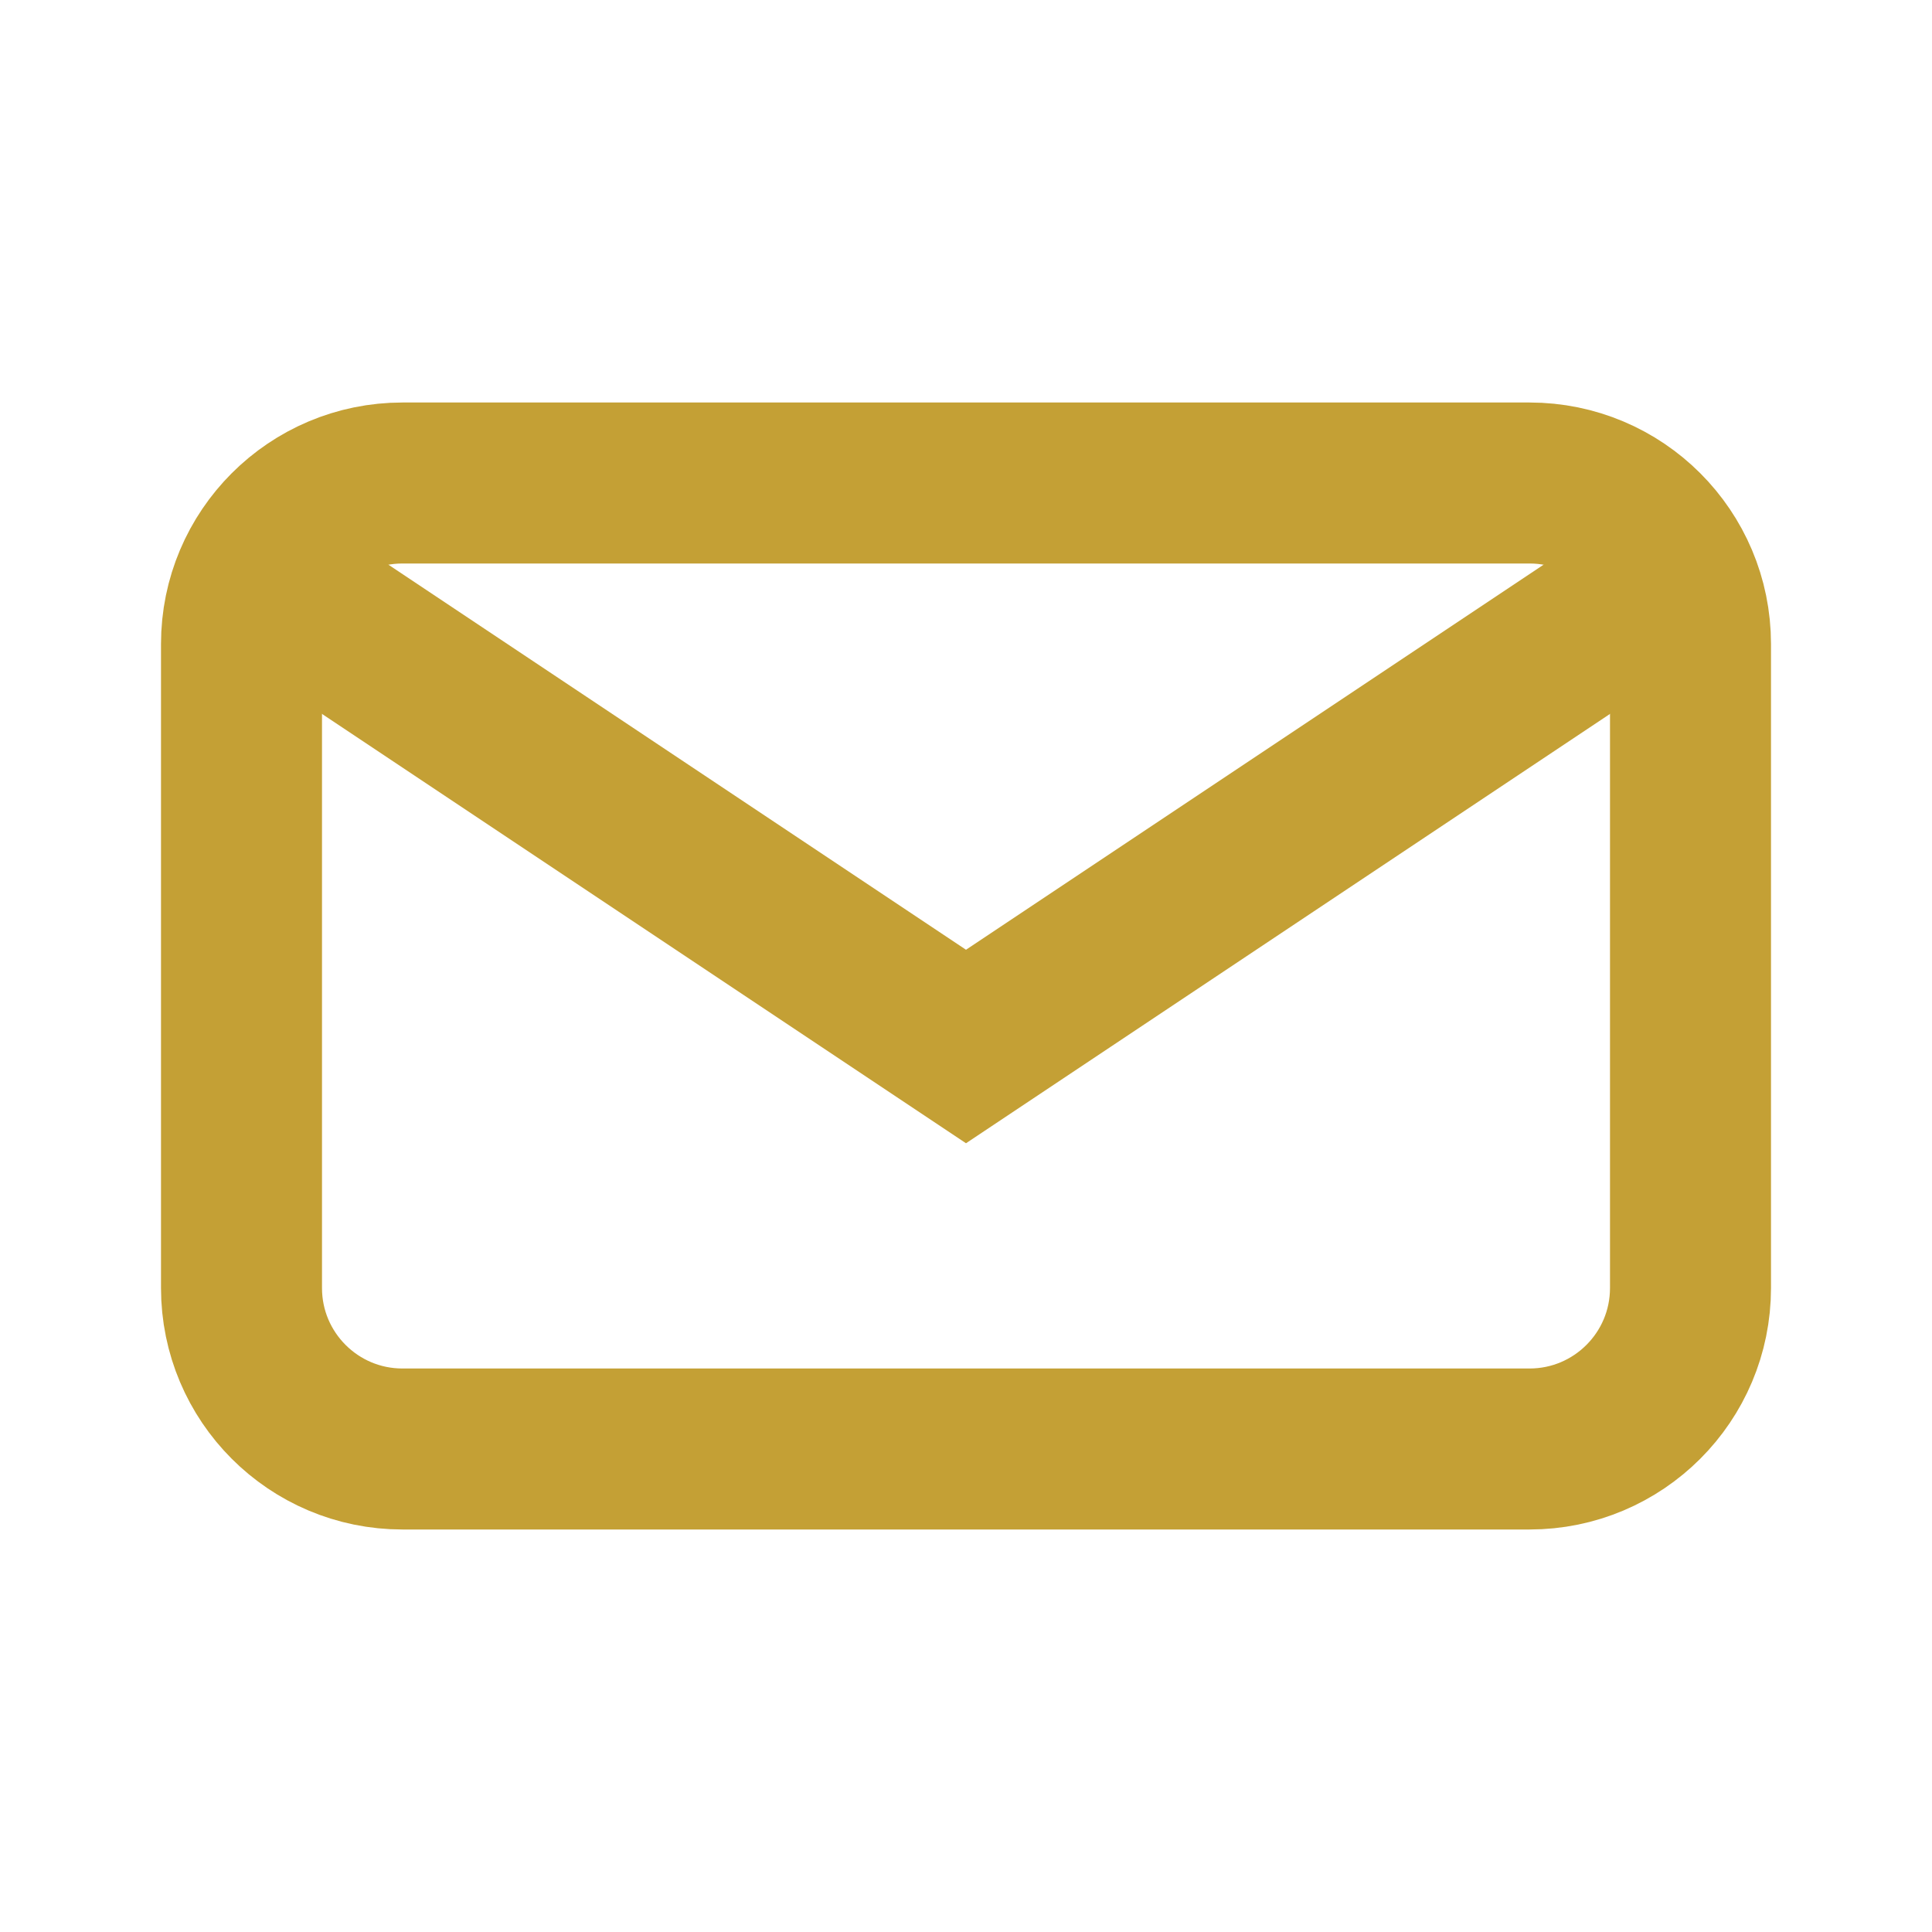
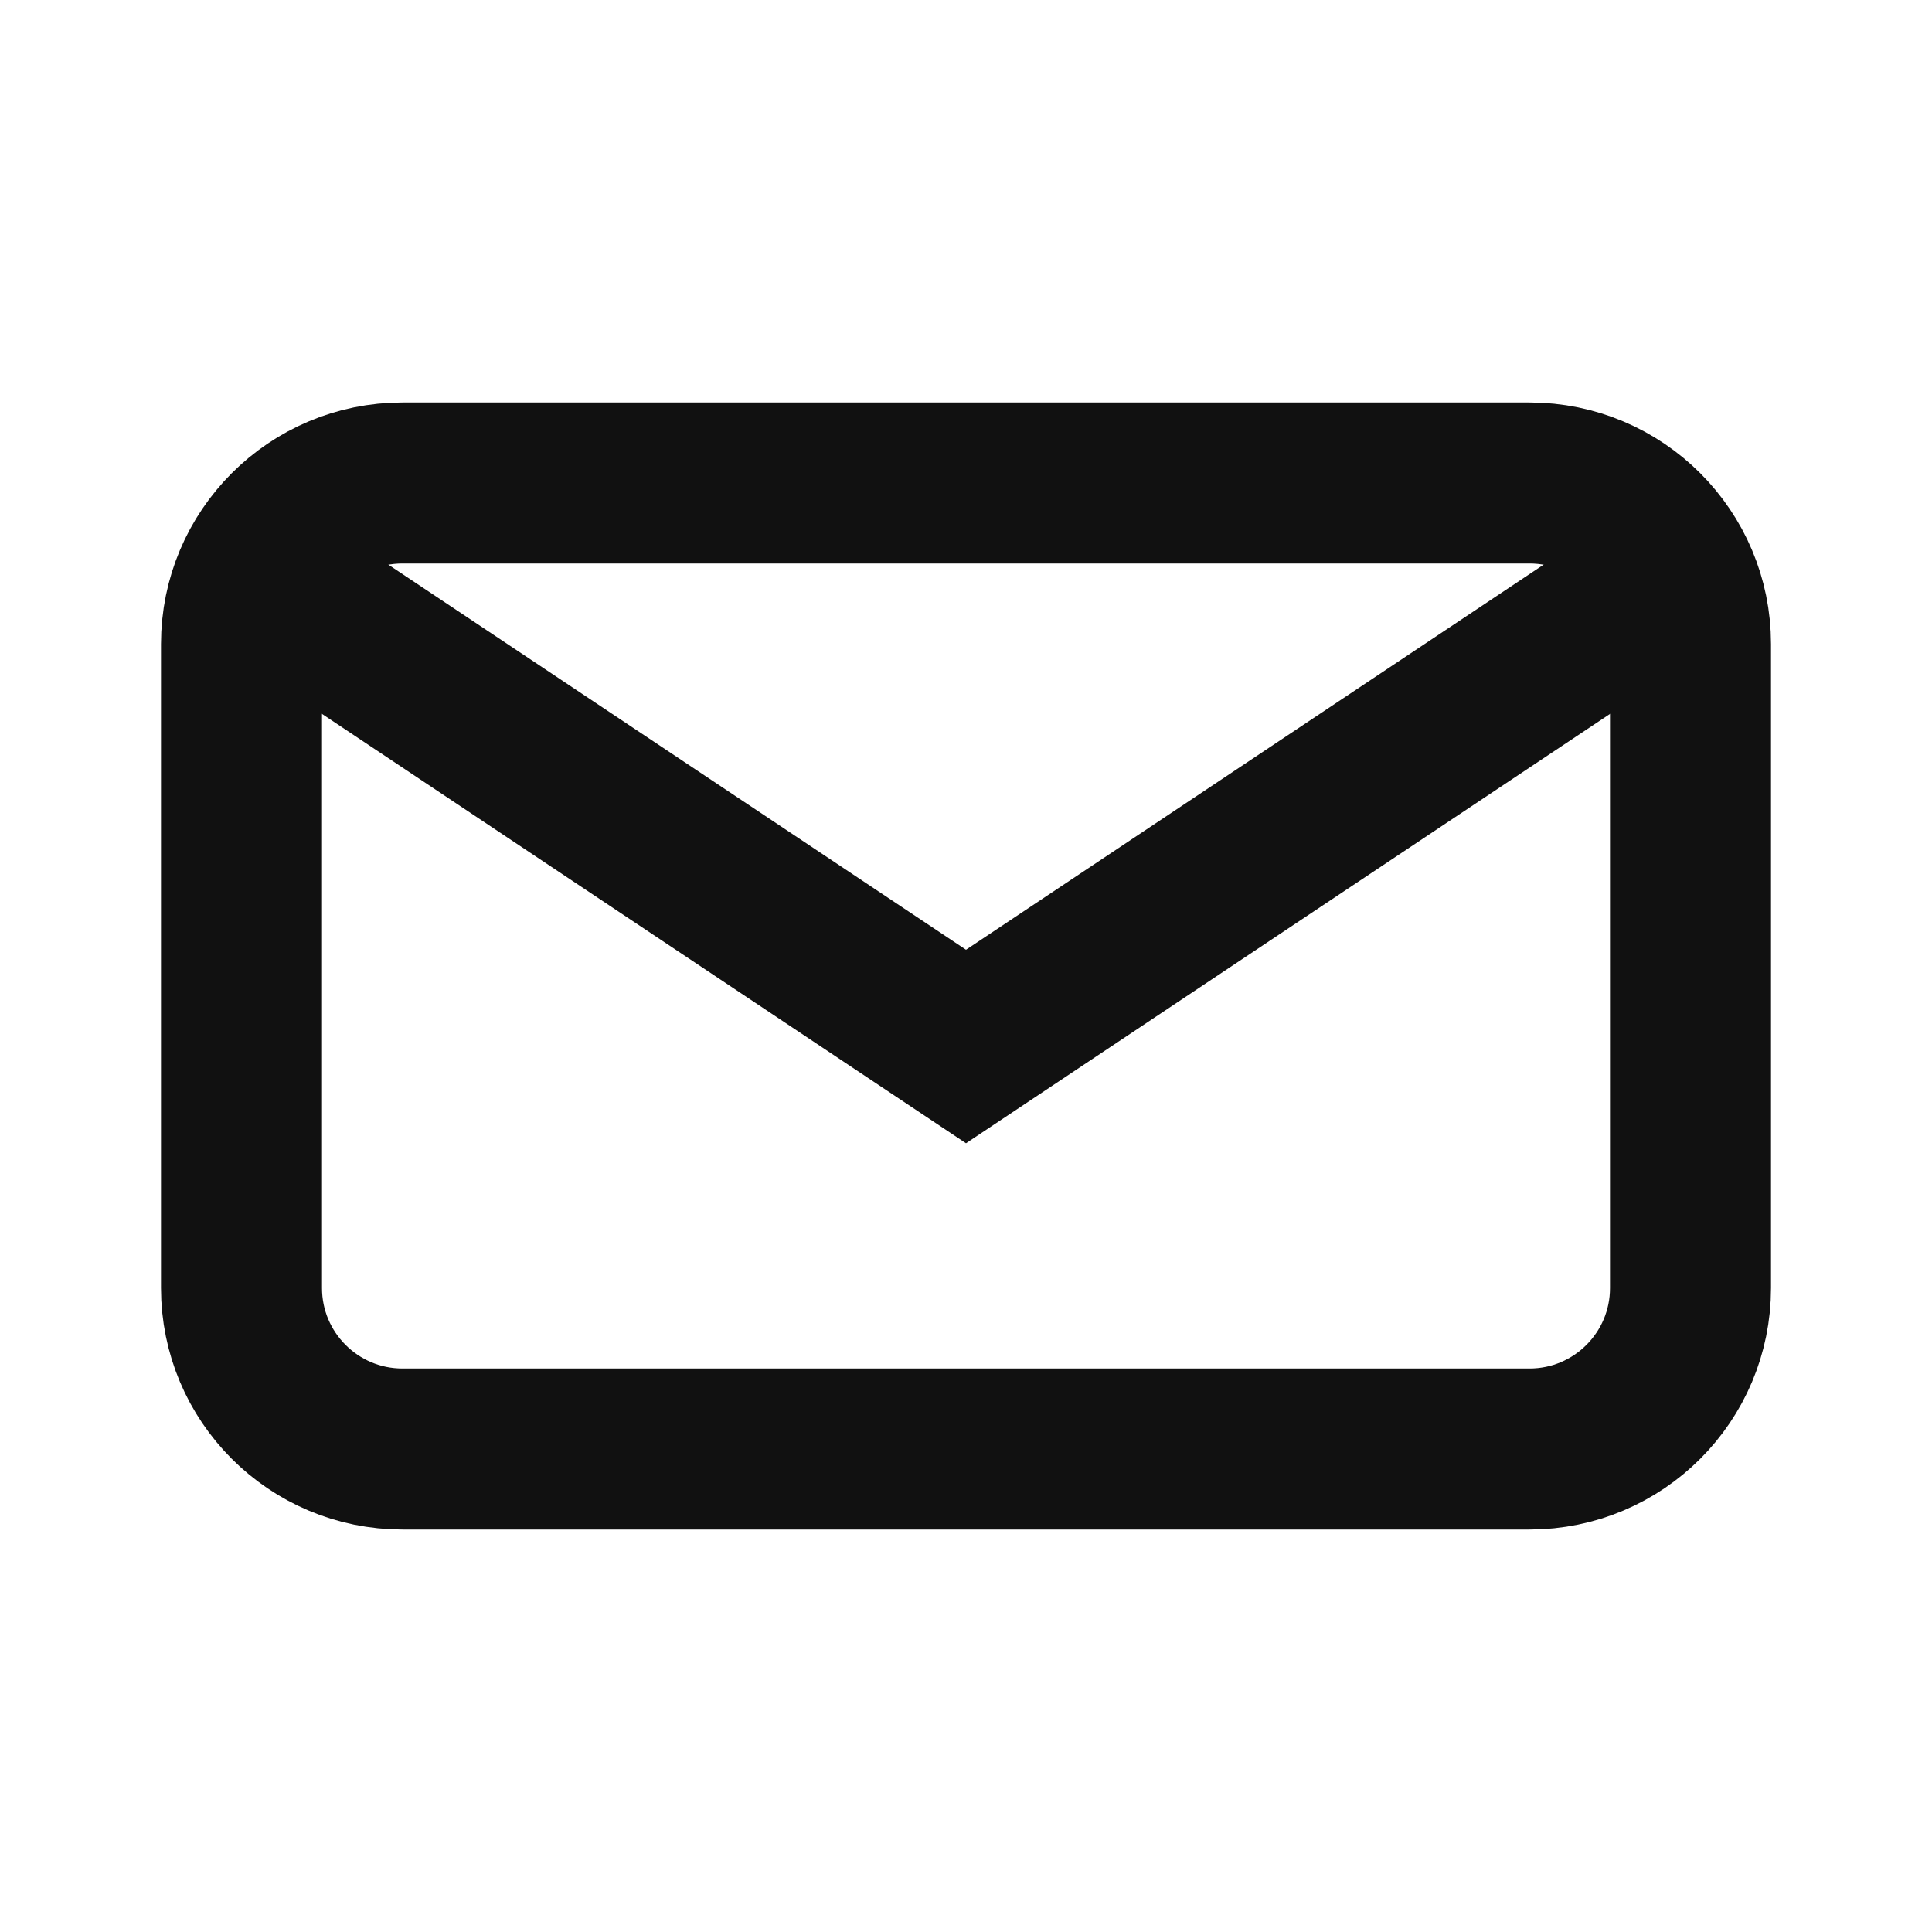
<svg xmlns="http://www.w3.org/2000/svg" width="24" height="24" viewBox="0 0 24 24" fill="none">
-   <rect x="3" y="6" width="18" height="12" rx="2" stroke="#C4A035" stroke-width="2" />
-   <path d="M3 7l9 6 9-6" stroke="#C4A035" stroke-width="2" fill="none" />
+   <rect x="3" y="6" width="18" height="12" rx="2" stroke="#111111" stroke-width="2" />
+   <path d="M3 7l9 6 9-6" stroke="#111111" stroke-width="2" fill="none" />
</svg>
